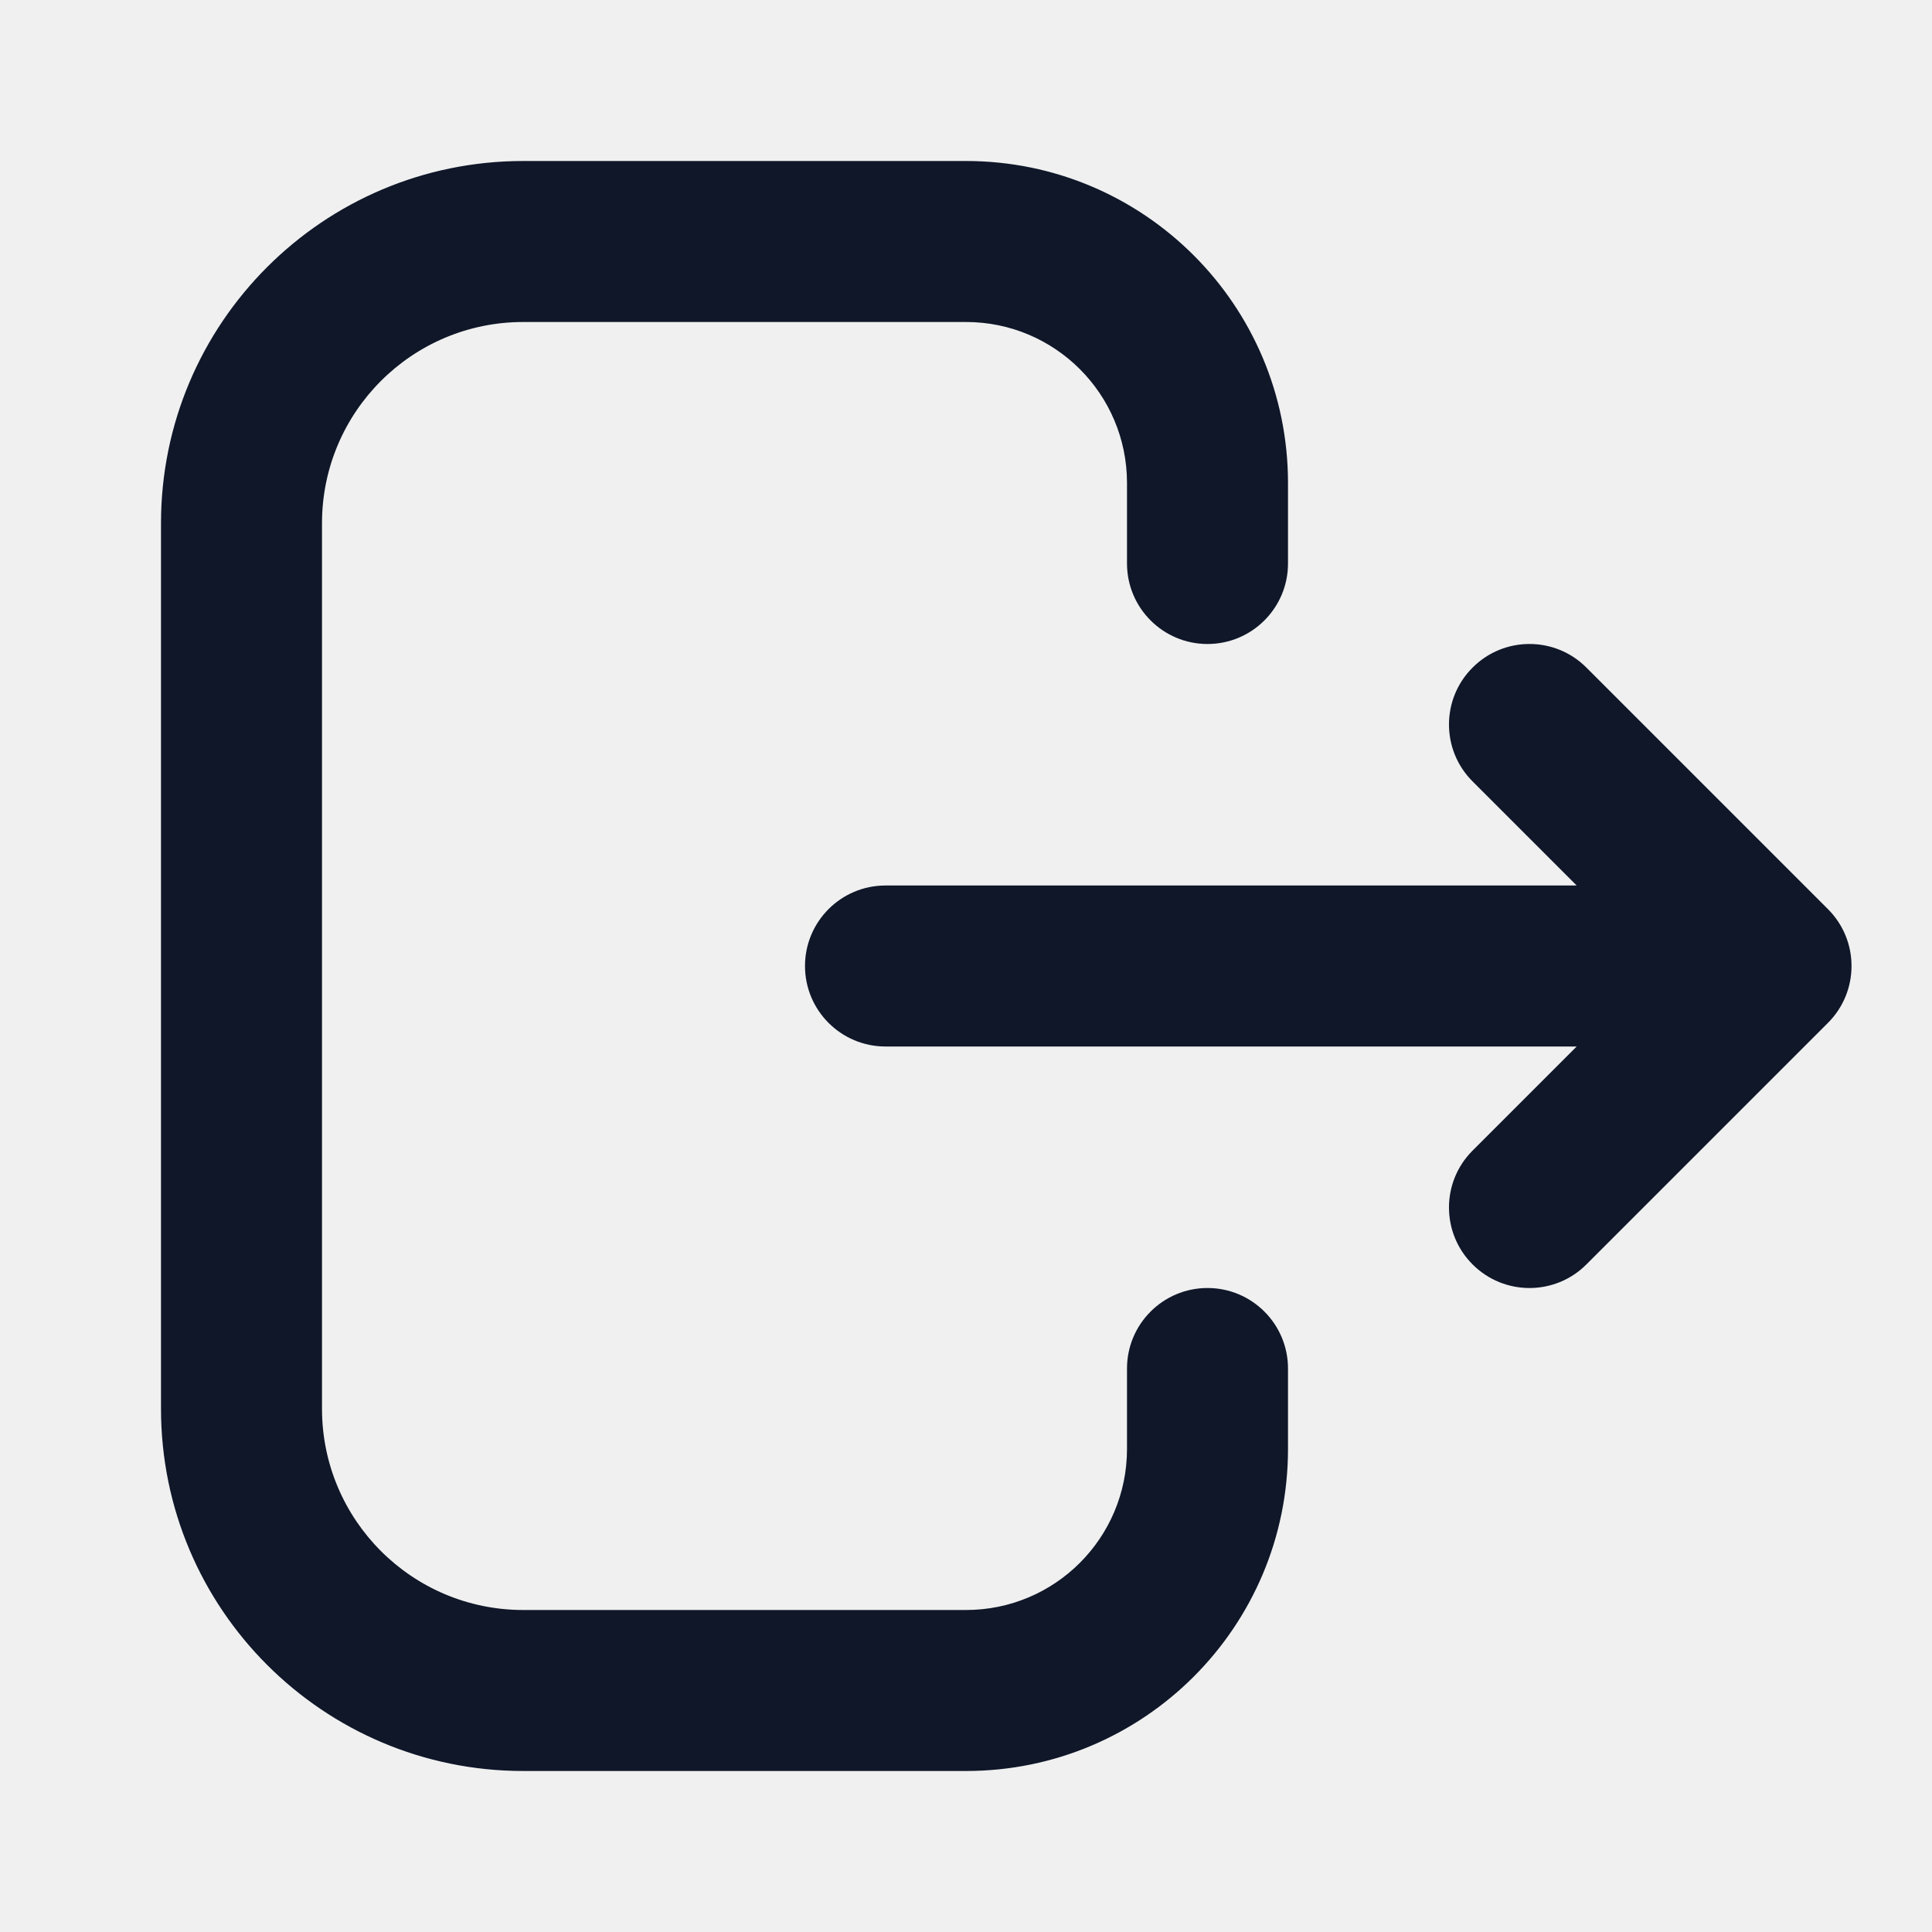
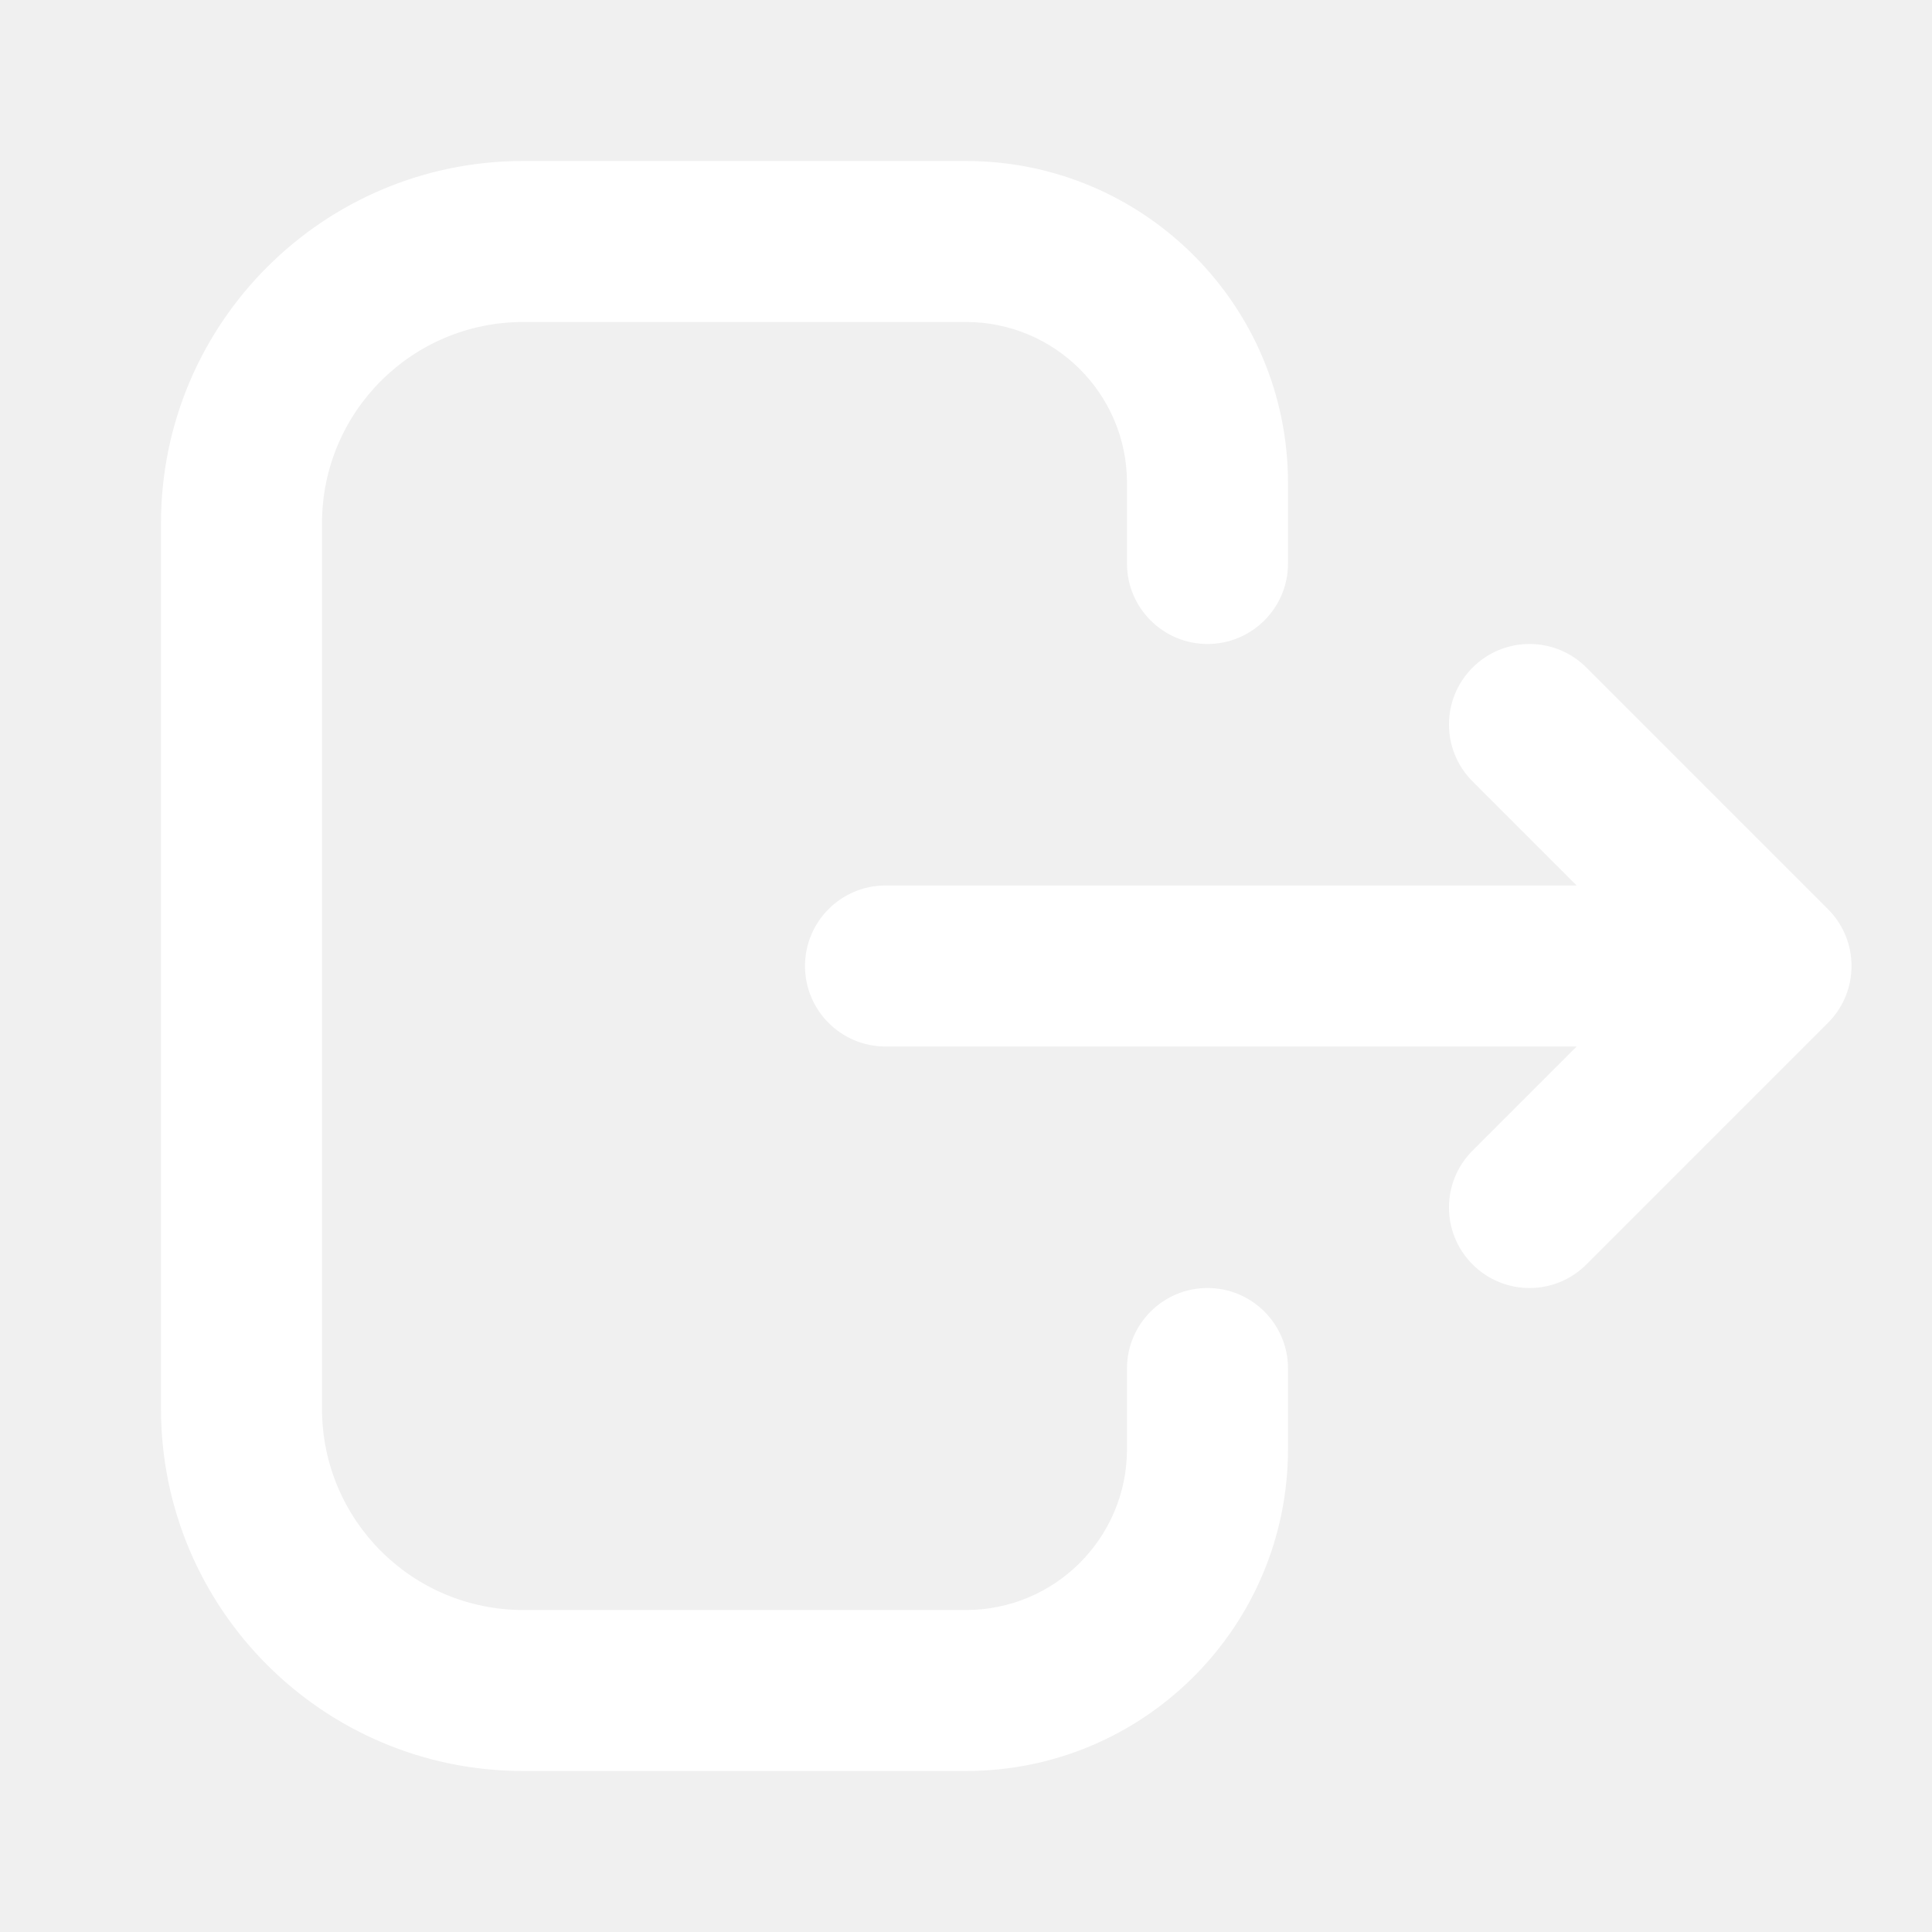
<svg xmlns="http://www.w3.org/2000/svg" width="800px" height="800px" viewBox="0 0 24 24" fill="none">
-   <path fill-rule="evenodd" clip-rule="evenodd" d="M2 6.5C2 4.015 4.015 2 6.5 2H12C14.209 2 16 3.791 16 6V7C16 7.552 15.552 8 15 8C14.448 8 14 7.552 14 7V6C14 4.895 13.105 4 12 4H6.5C5.119 4 4 5.119 4 6.5V17.5C4 18.881 5.119 20 6.5 20H12C13.105 20 14 19.105 14 18V17C14 16.448 14.448 16 15 16C15.552 16 16 16.448 16 17V18C16 20.209 14.209 22 12 22H6.5C4.015 22 2 19.985 2 17.5V6.5ZM18.293 8.293C18.683 7.902 19.317 7.902 19.707 8.293L22.707 11.293C23.098 11.683 23.098 12.317 22.707 12.707L19.707 15.707C19.317 16.098 18.683 16.098 18.293 15.707C17.902 15.317 17.902 14.683 18.293 14.293L19.586 13L11 13C10.448 13 10 12.552 10 12C10 11.448 10.448 11 11 11L19.586 11L18.293 9.707C17.902 9.317 17.902 8.683 18.293 8.293Z" fill="#0F1729" />
+   <path fill-rule="evenodd" clip-rule="evenodd" d="M2 6.5C2 4.015 4.015 2 6.5 2H12C14.209 2 16 3.791 16 6V7C16 7.552 15.552 8 15 8C14.448 8 14 7.552 14 7V6C14 4.895 13.105 4 12 4H6.5C5.119 4 4 5.119 4 6.5V17.5C4 18.881 5.119 20 6.5 20H12C13.105 20 14 19.105 14 18V17C14 16.448 14.448 16 15 16C15.552 16 16 16.448 16 17V18C16 20.209 14.209 22 12 22H6.5C4.015 22 2 19.985 2 17.5V6.5ZM18.293 8.293C18.683 7.902 19.317 7.902 19.707 8.293L22.707 11.293C23.098 11.683 23.098 12.317 22.707 12.707L19.707 15.707C19.317 16.098 18.683 16.098 18.293 15.707C17.902 15.317 17.902 14.683 18.293 14.293L19.586 13L11 13C10.448 13 10 12.552 10 12C10 11.448 10.448 11 11 11L19.586 11L18.293 9.707C17.902 9.317 17.902 8.683 18.293 8.293Z" fill="#fff" />
</svg>
